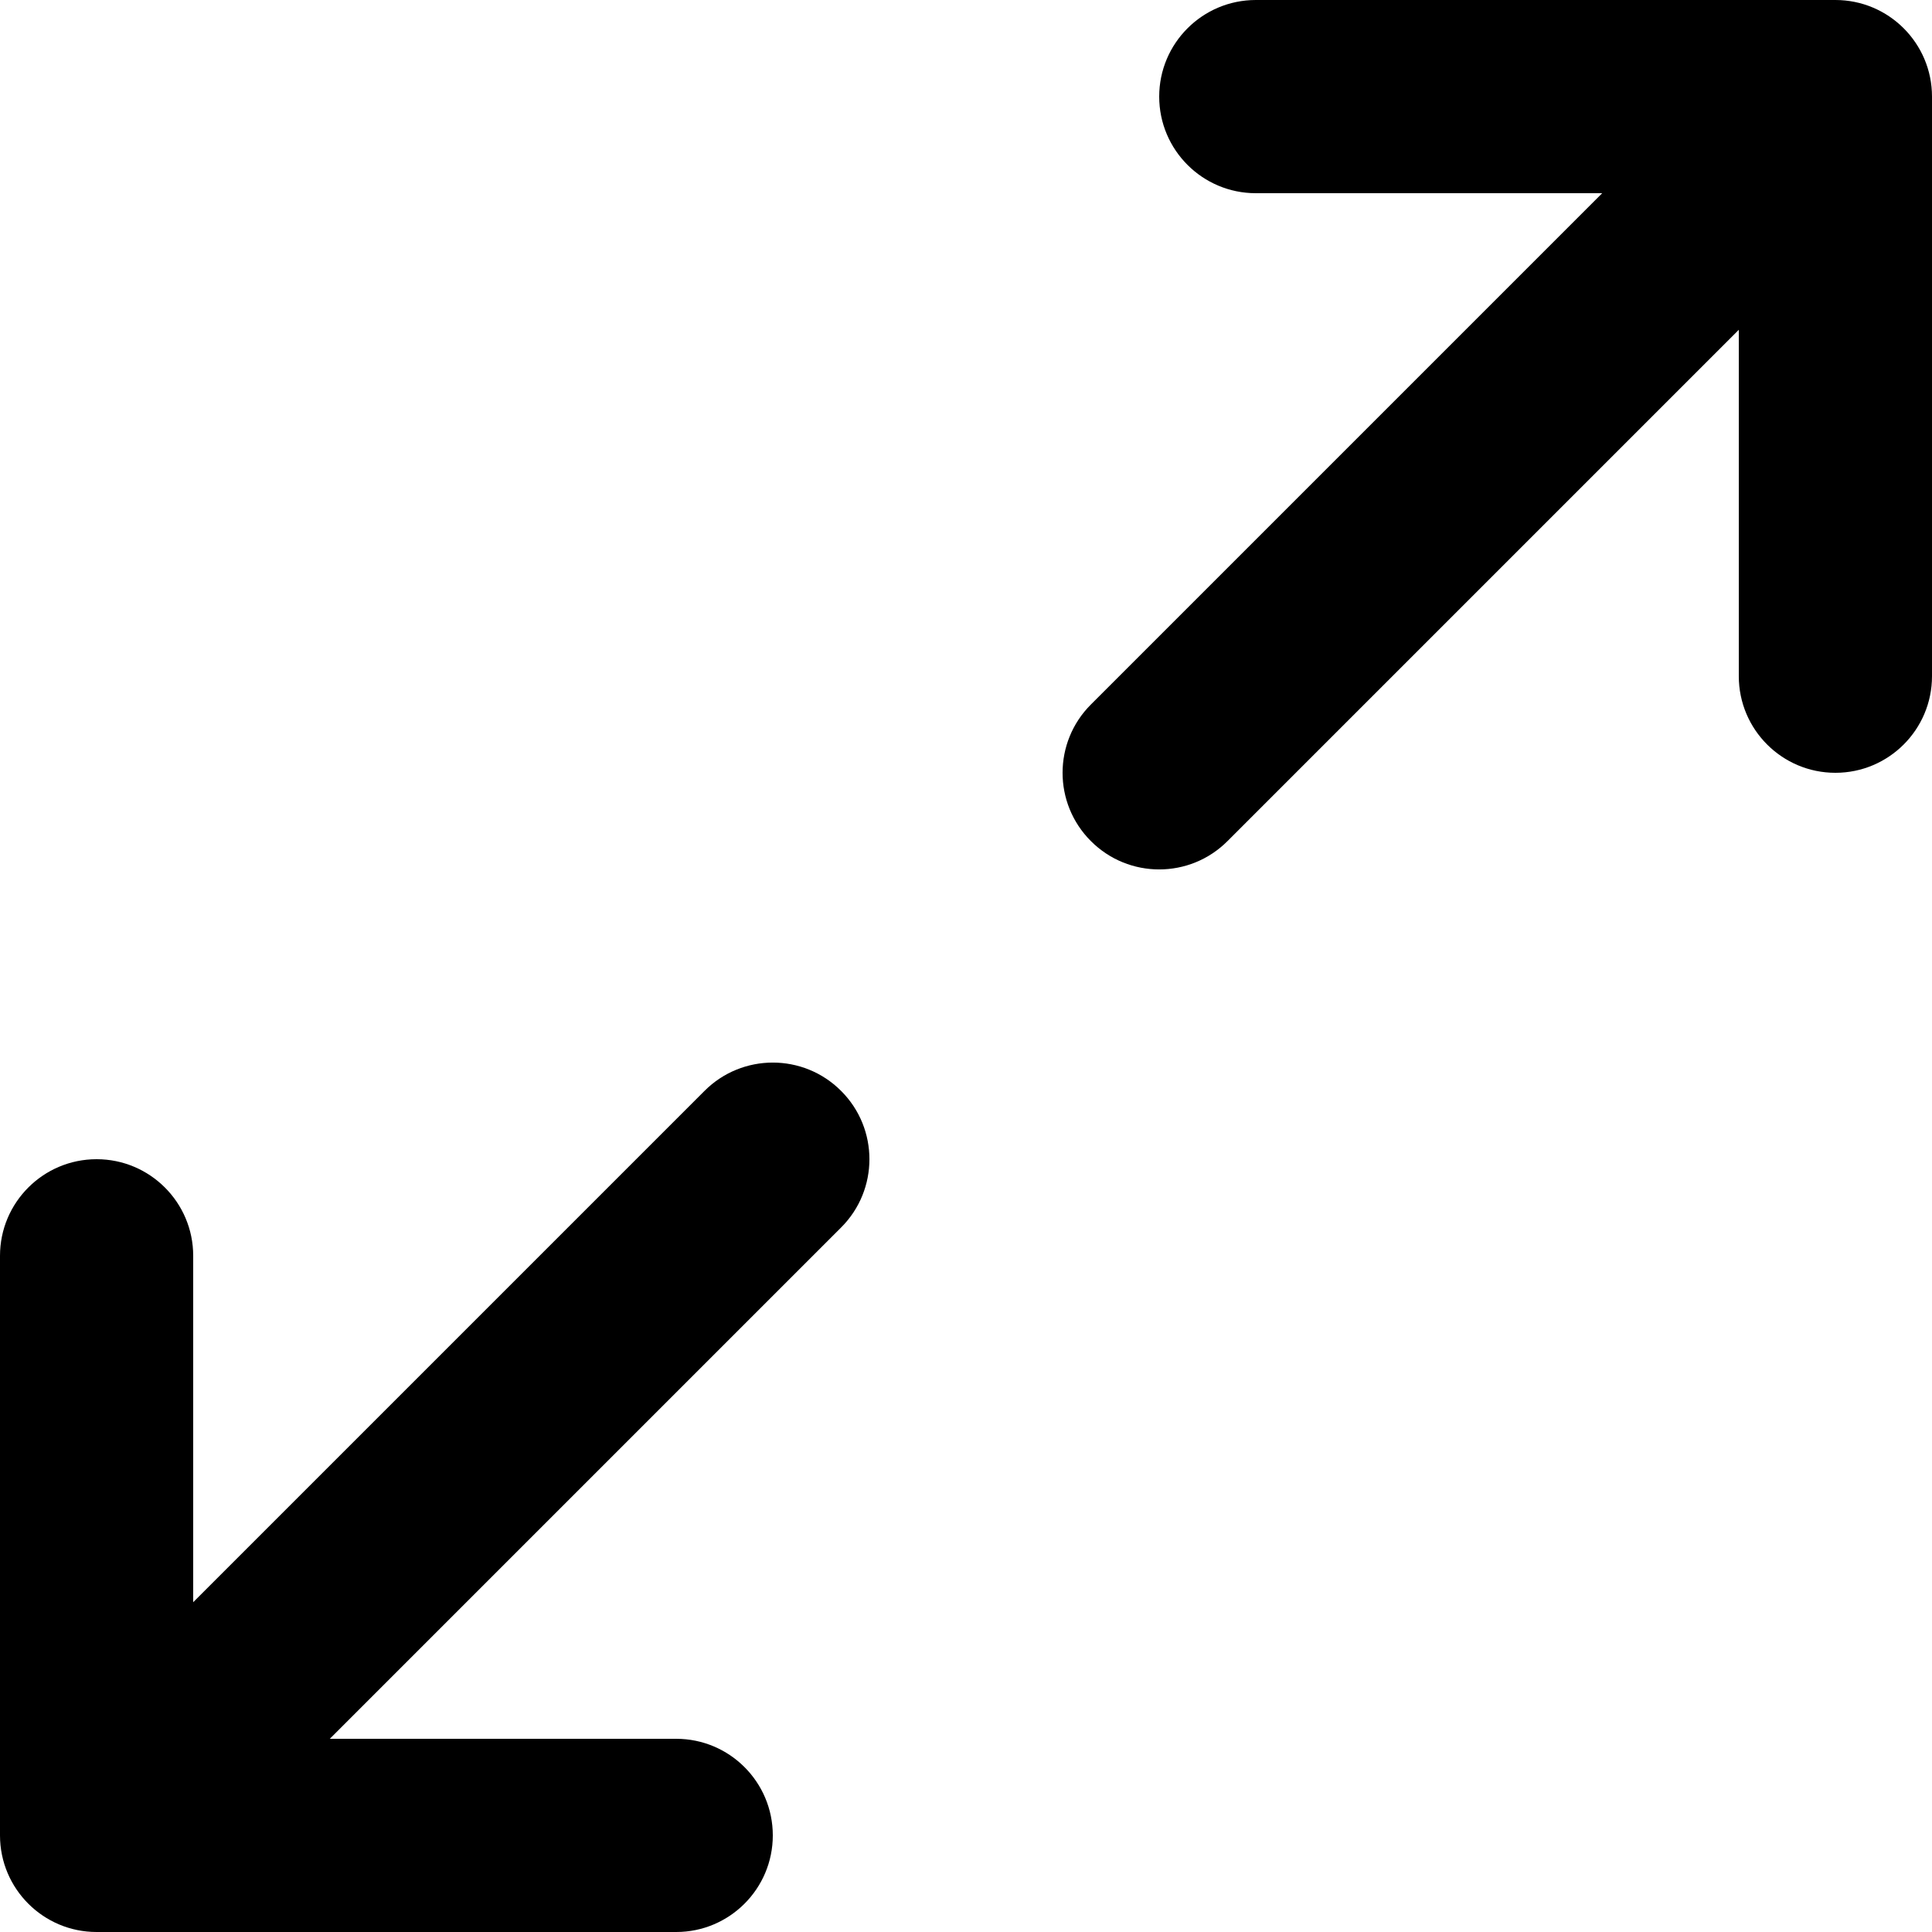
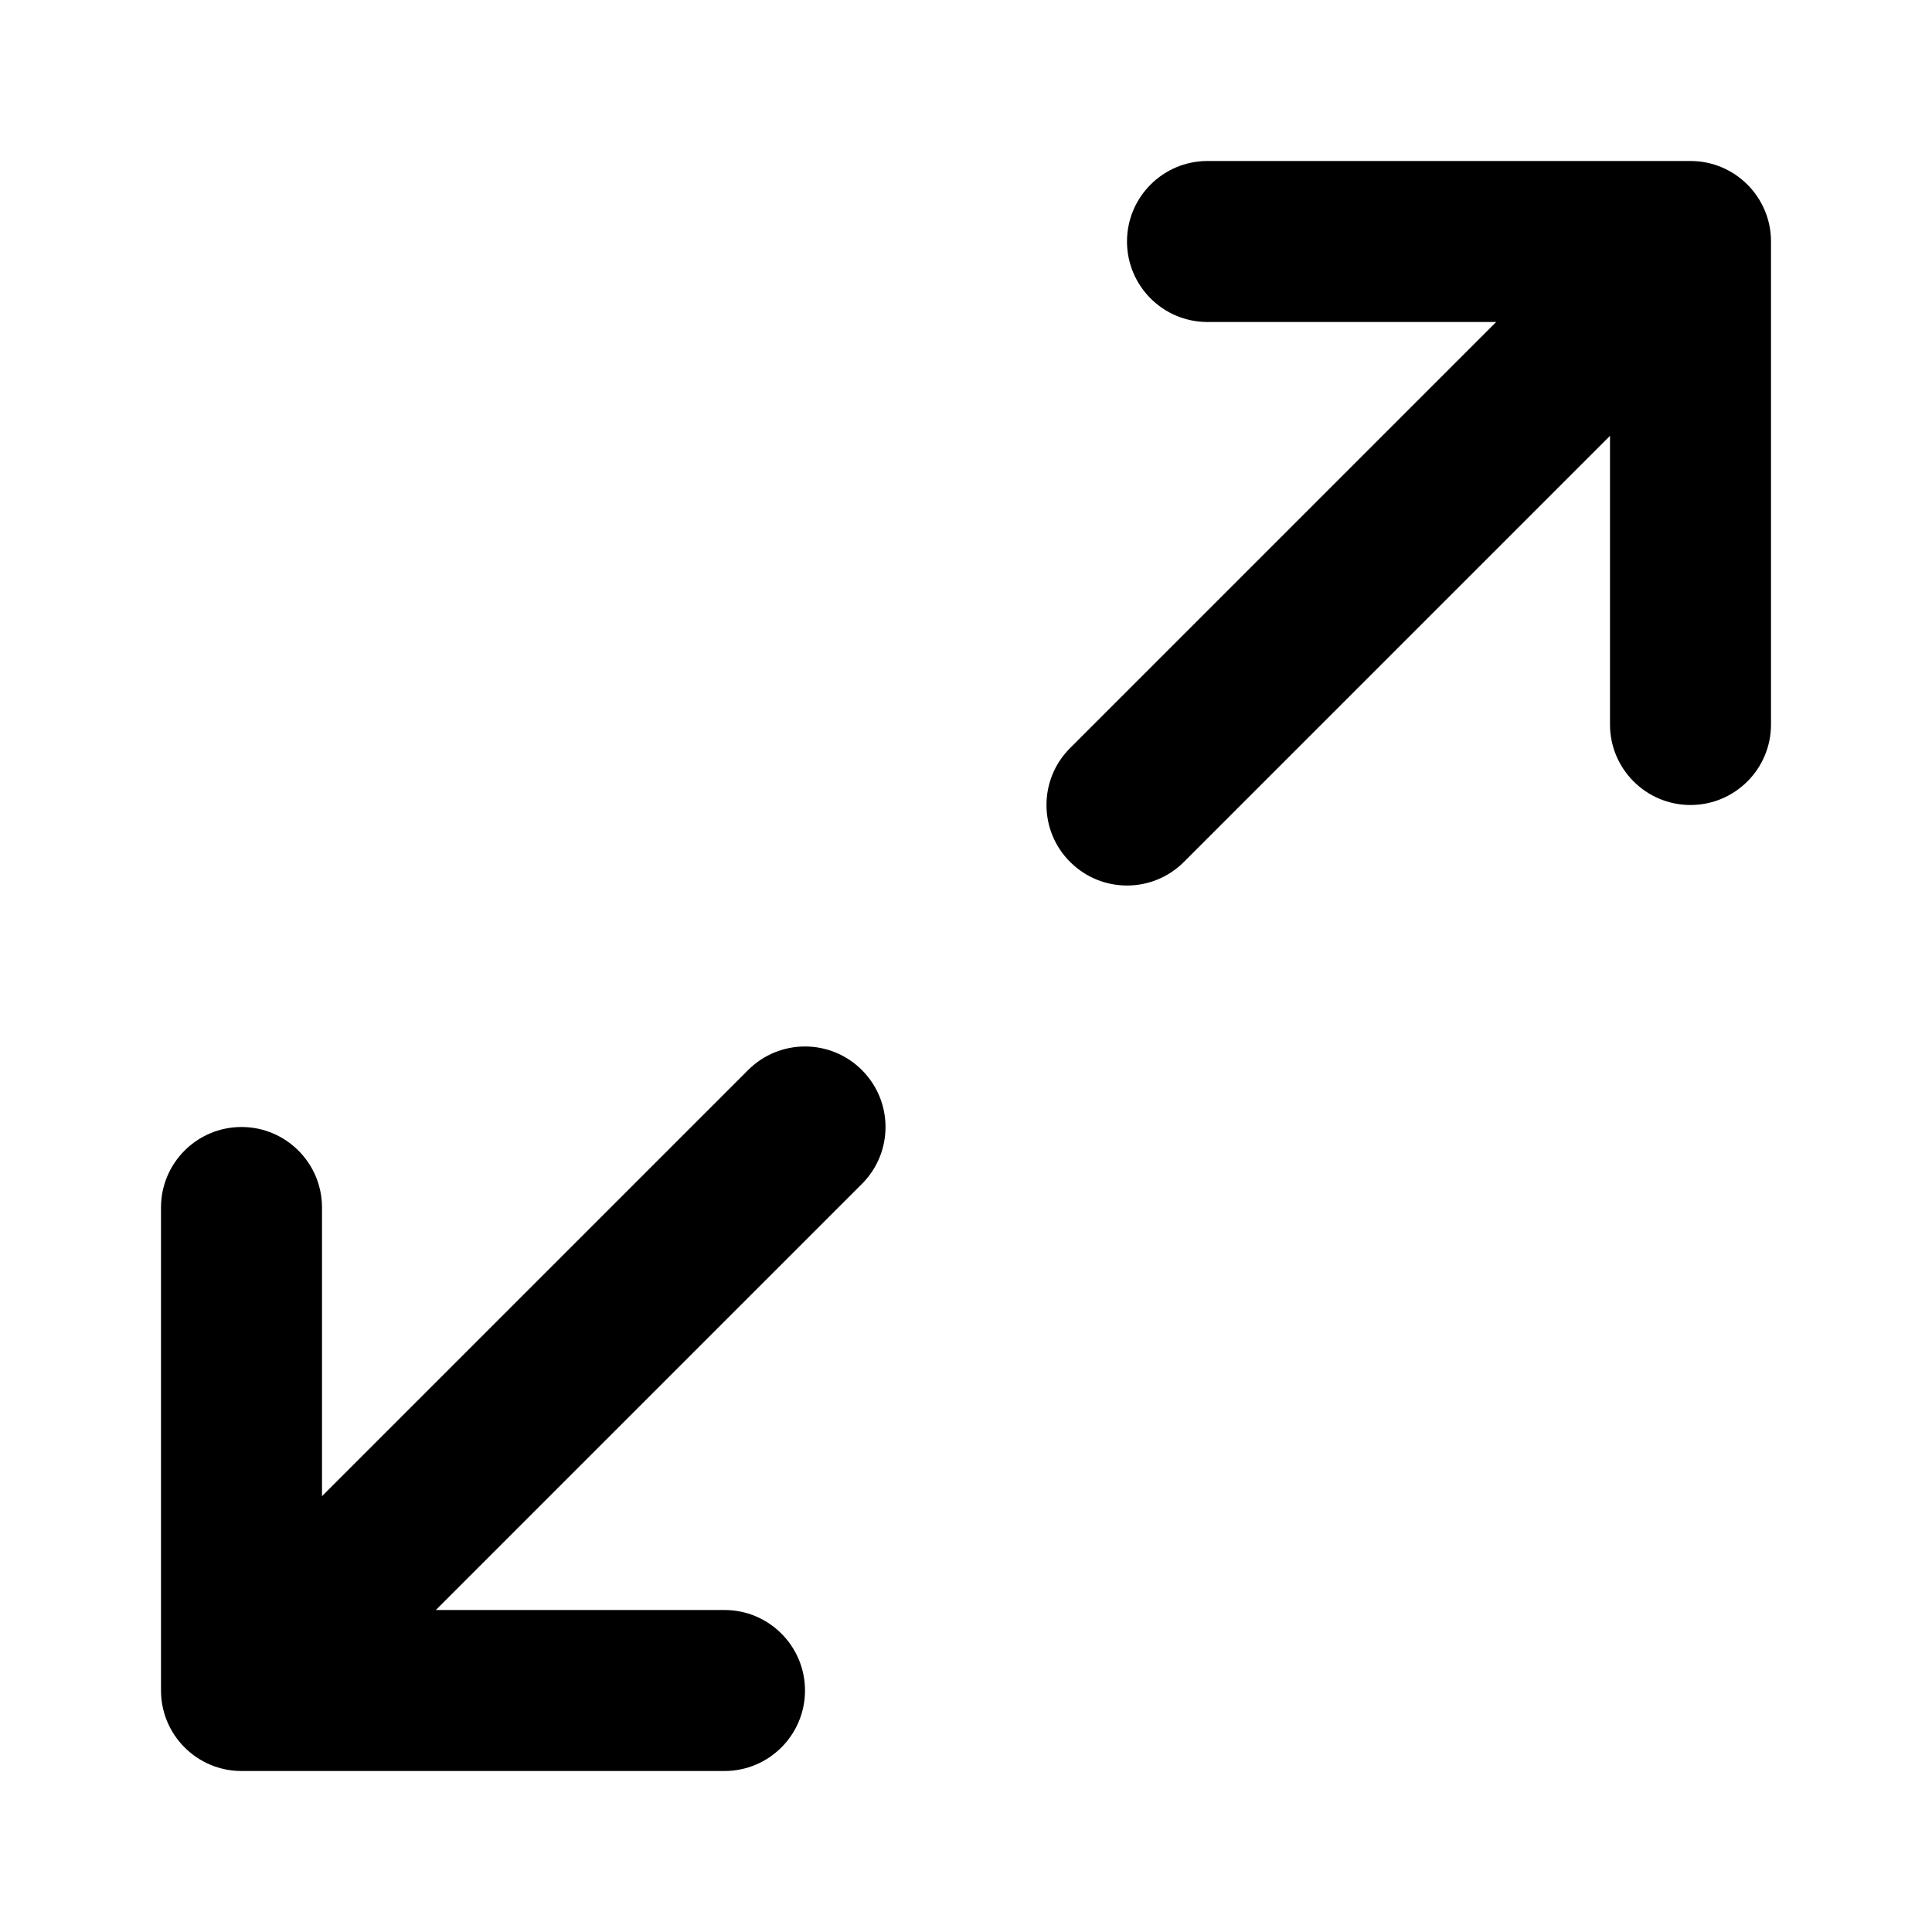
- <svg xmlns="http://www.w3.org/2000/svg" width="20" height="20" viewBox="0 0 20 20">
-   <path fill-rule="evenodd" clip-rule="evenodd" d="M13 2C12.448 2 12 1.552 12 1C12 0.448 12.448 0 13 0H19C19.552 0 20 0.448 20 1V7C20 7.552 19.552 8 19 8C18.448 8 18 7.552 18 7V3.414L12.707 8.707C12.317 9.098 11.683 9.098 11.293 8.707C10.902 8.317 10.902 7.683 11.293 7.293L16.586 2H13ZM7.293 11.293C7.683 10.902 8.317 10.902 8.707 11.293C9.098 11.683 9.098 12.317 8.707 12.707L3.414 18H7C7.552 18 8 18.448 8 19C8 19.552 7.552 20 7 20H1C0.448 20 0 19.552 0 19V13C0 12.448 0.448 12 1 12C1.552 12 2 12.448 2 13V16.586L7.293 11.293Z" />
+ <svg xmlns="http://www.w3.org/2000/svg" width="24" height="24" viewBox="0 0 24 24">
+   <path fill-rule="evenodd" clip-rule="evenodd" d="M15 4C14.448 4 14 3.552 14 3C14 2.448 14.448 2 15 2H21C21.552 2 22 2.448 22 3V9C22 9.552 21.552 10 21 10C20.448 10 20 9.552 20 9V5.414L14.707 10.707C14.317 11.098 13.683 11.098 13.293 10.707C12.902 10.317 12.902 9.683 13.293 9.293L18.586 4H15ZM9.293 13.293C9.683 12.902 10.317 12.902 10.707 13.293C11.098 13.683 11.098 14.317 10.707 14.707L5.414 20H9C9.552 20 10 20.448 10 21C10 21.552 9.552 22 9 22H3C2.448 22 2 21.552 2 21V15C2 14.448 2.448 14 3 14C3.552 14 4 14.448 4 15V18.586L9.293 13.293Z" />
</svg>
